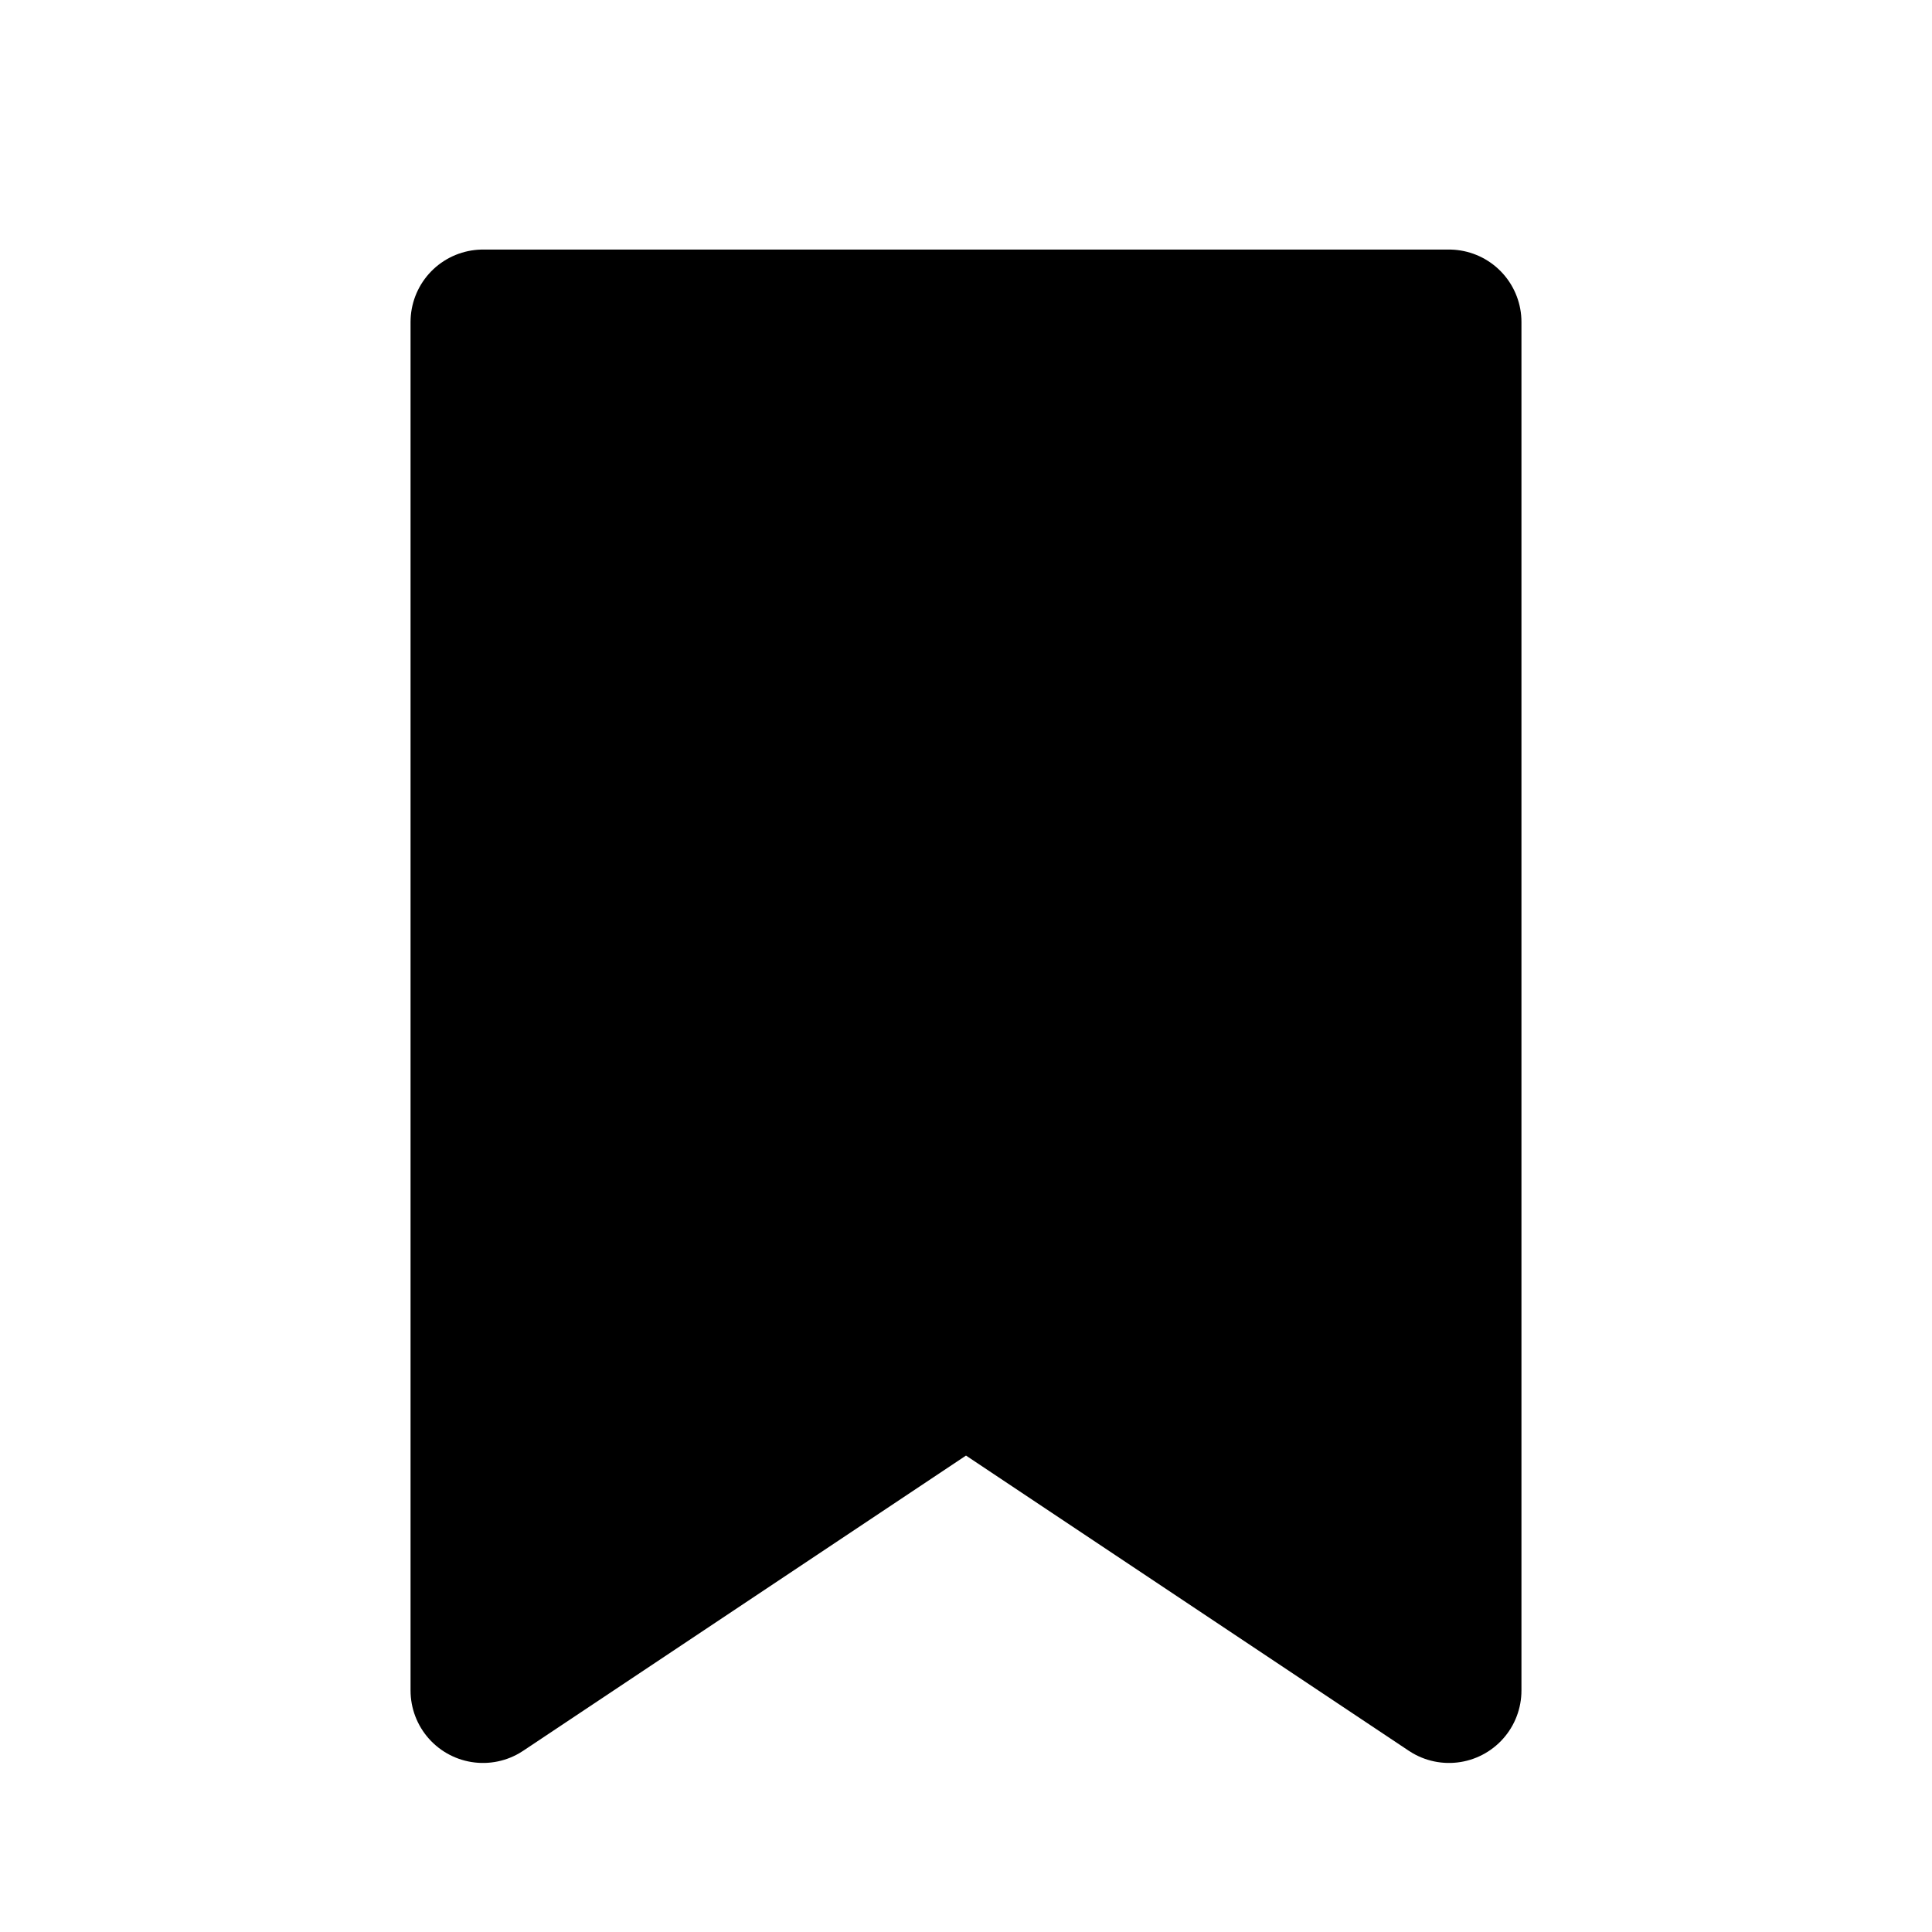
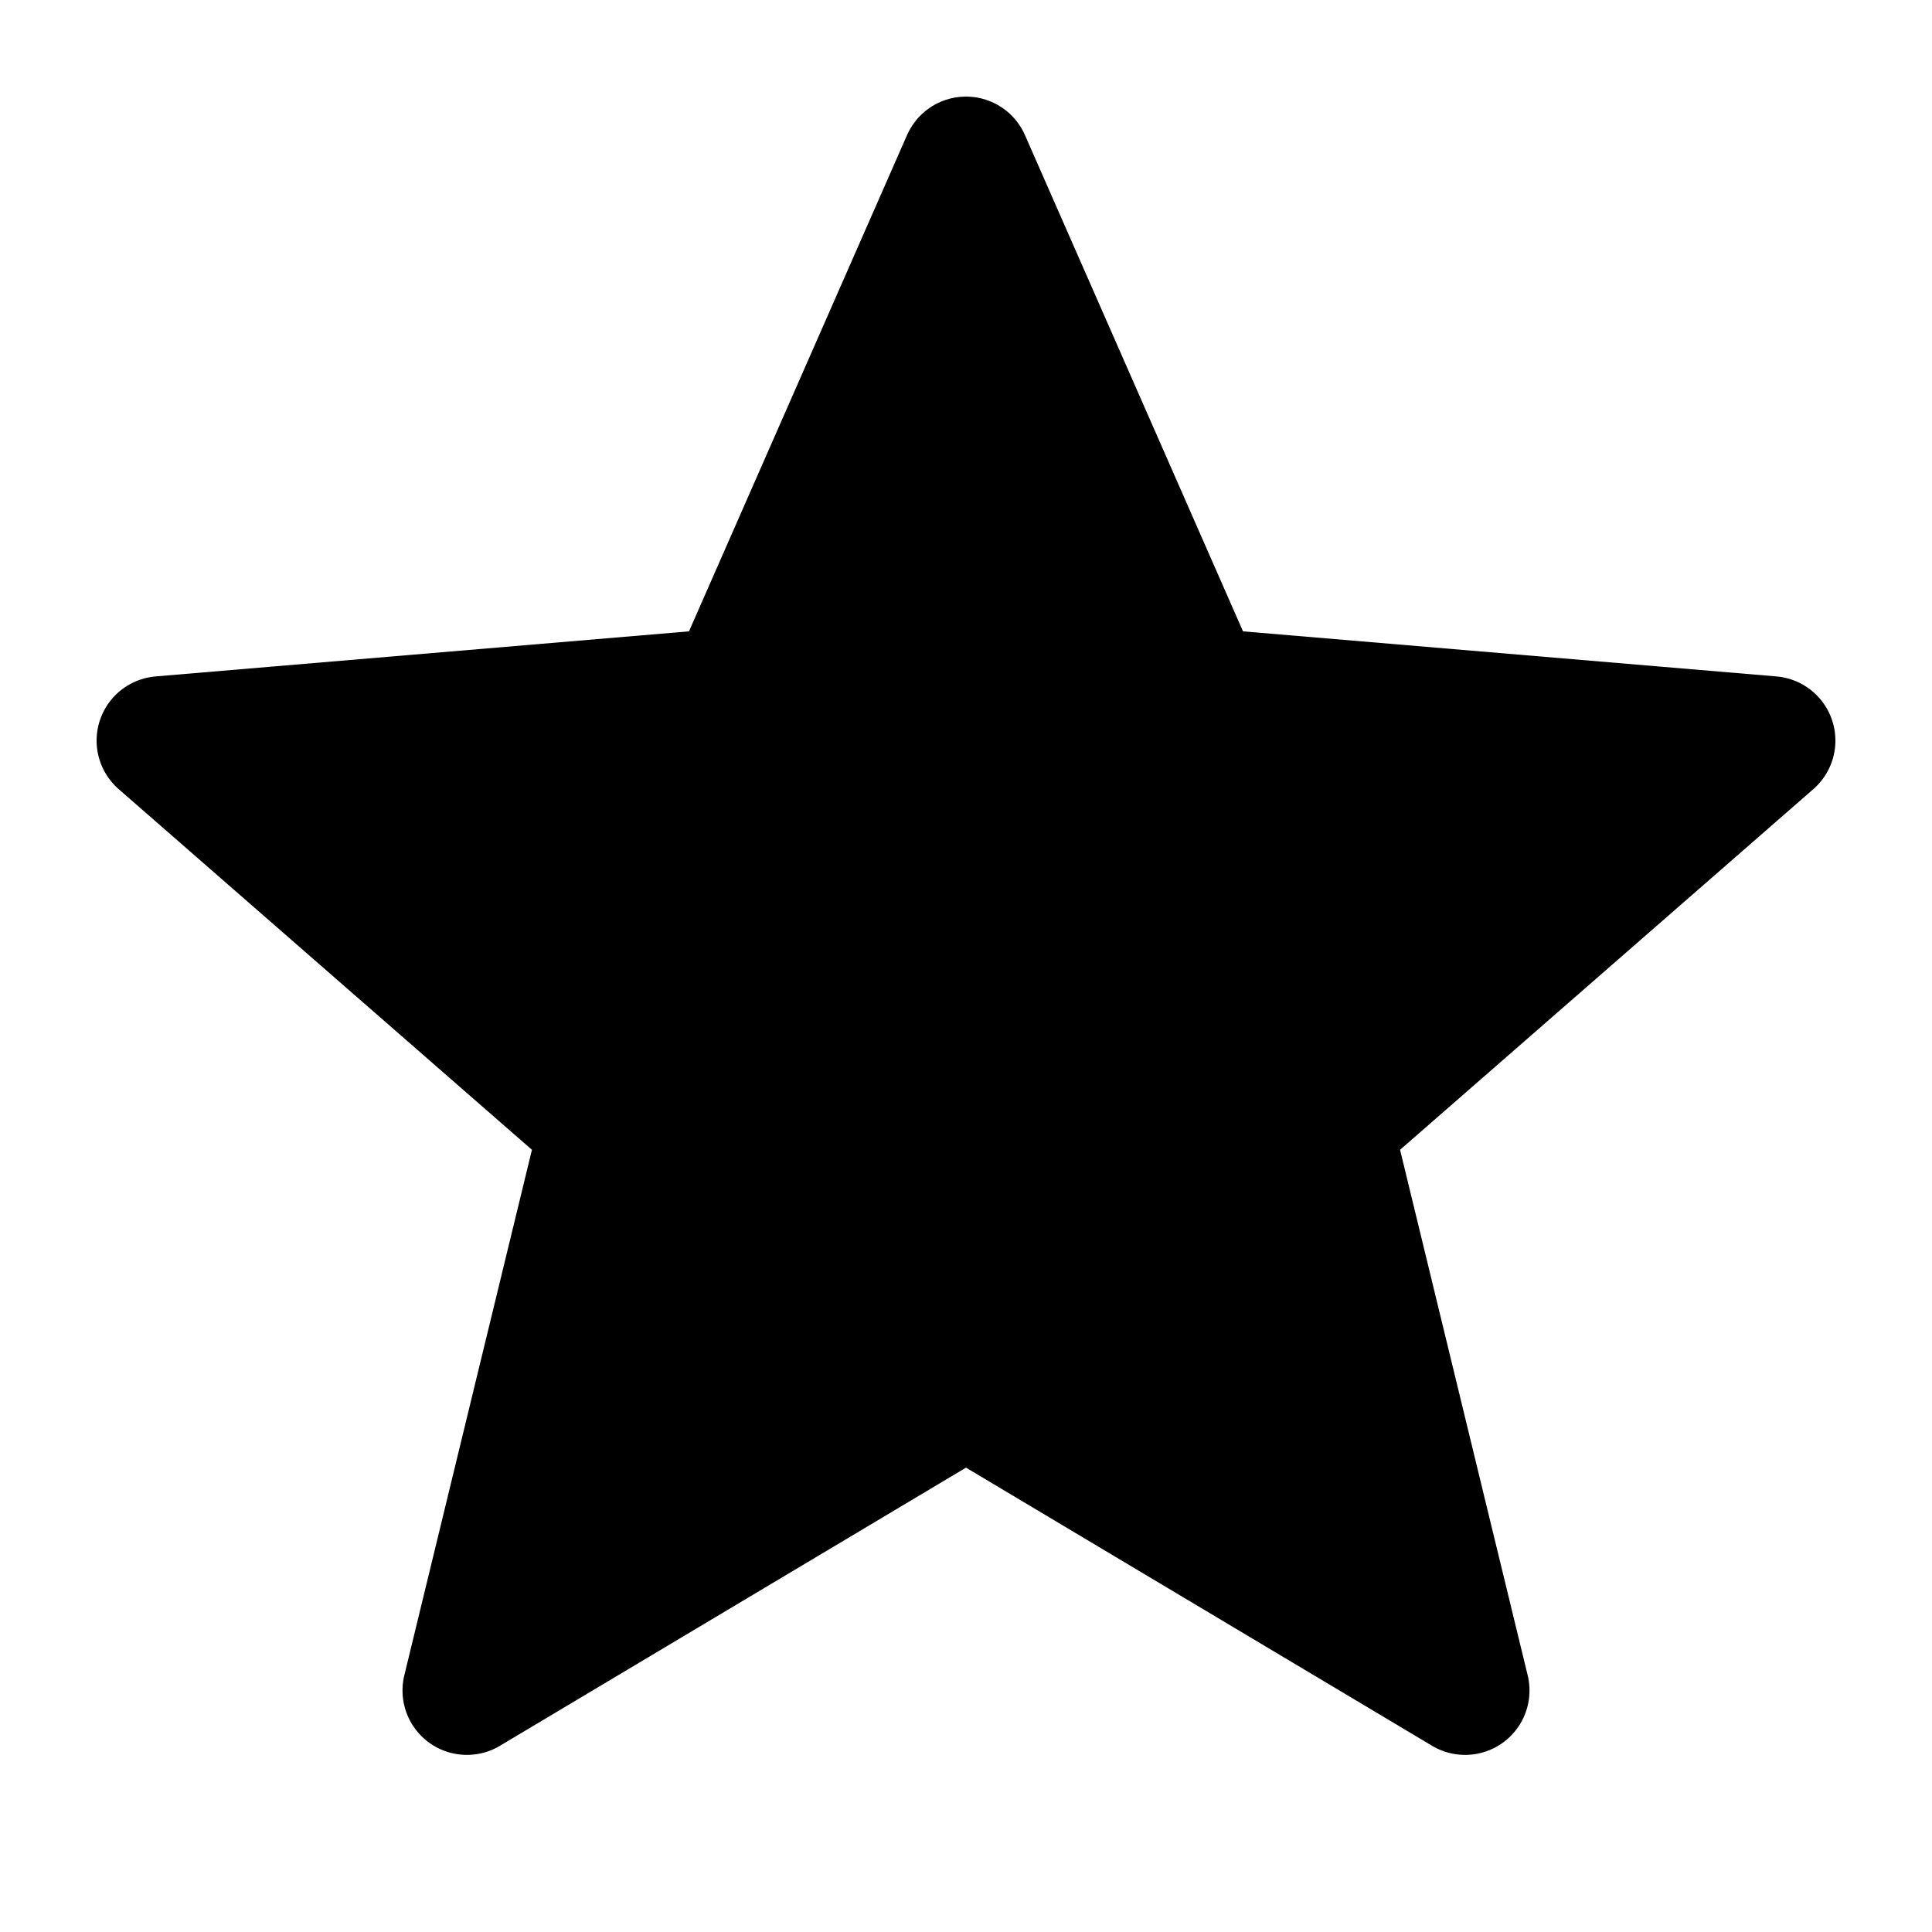
- <svg xmlns="http://www.w3.org/2000/svg" width="24" height="24" viewBox="0 0 24 24" fill="none">
-   <path d="M6 4h12v17l-6-4-6 4z" stroke-width="1.8" stroke-linecap="round" stroke-linejoin="round" fill="currentColor" stroke="currentColor" />
+ <svg xmlns="http://www.w3.org/2000/svg" width="24" height="24" viewBox="0 0 24 24" fill="currentColor">
+   <path d="m12 17.3-6.2 3.7 1.7-7L2 9.2l7.1-.6L12 2l2.9 6.6 7.1.6-5.5 4.8 1.7 7z" stroke="currentColor" stroke-width="1.6" stroke-linejoin="round" stroke-linecap="round" />
</svg>
